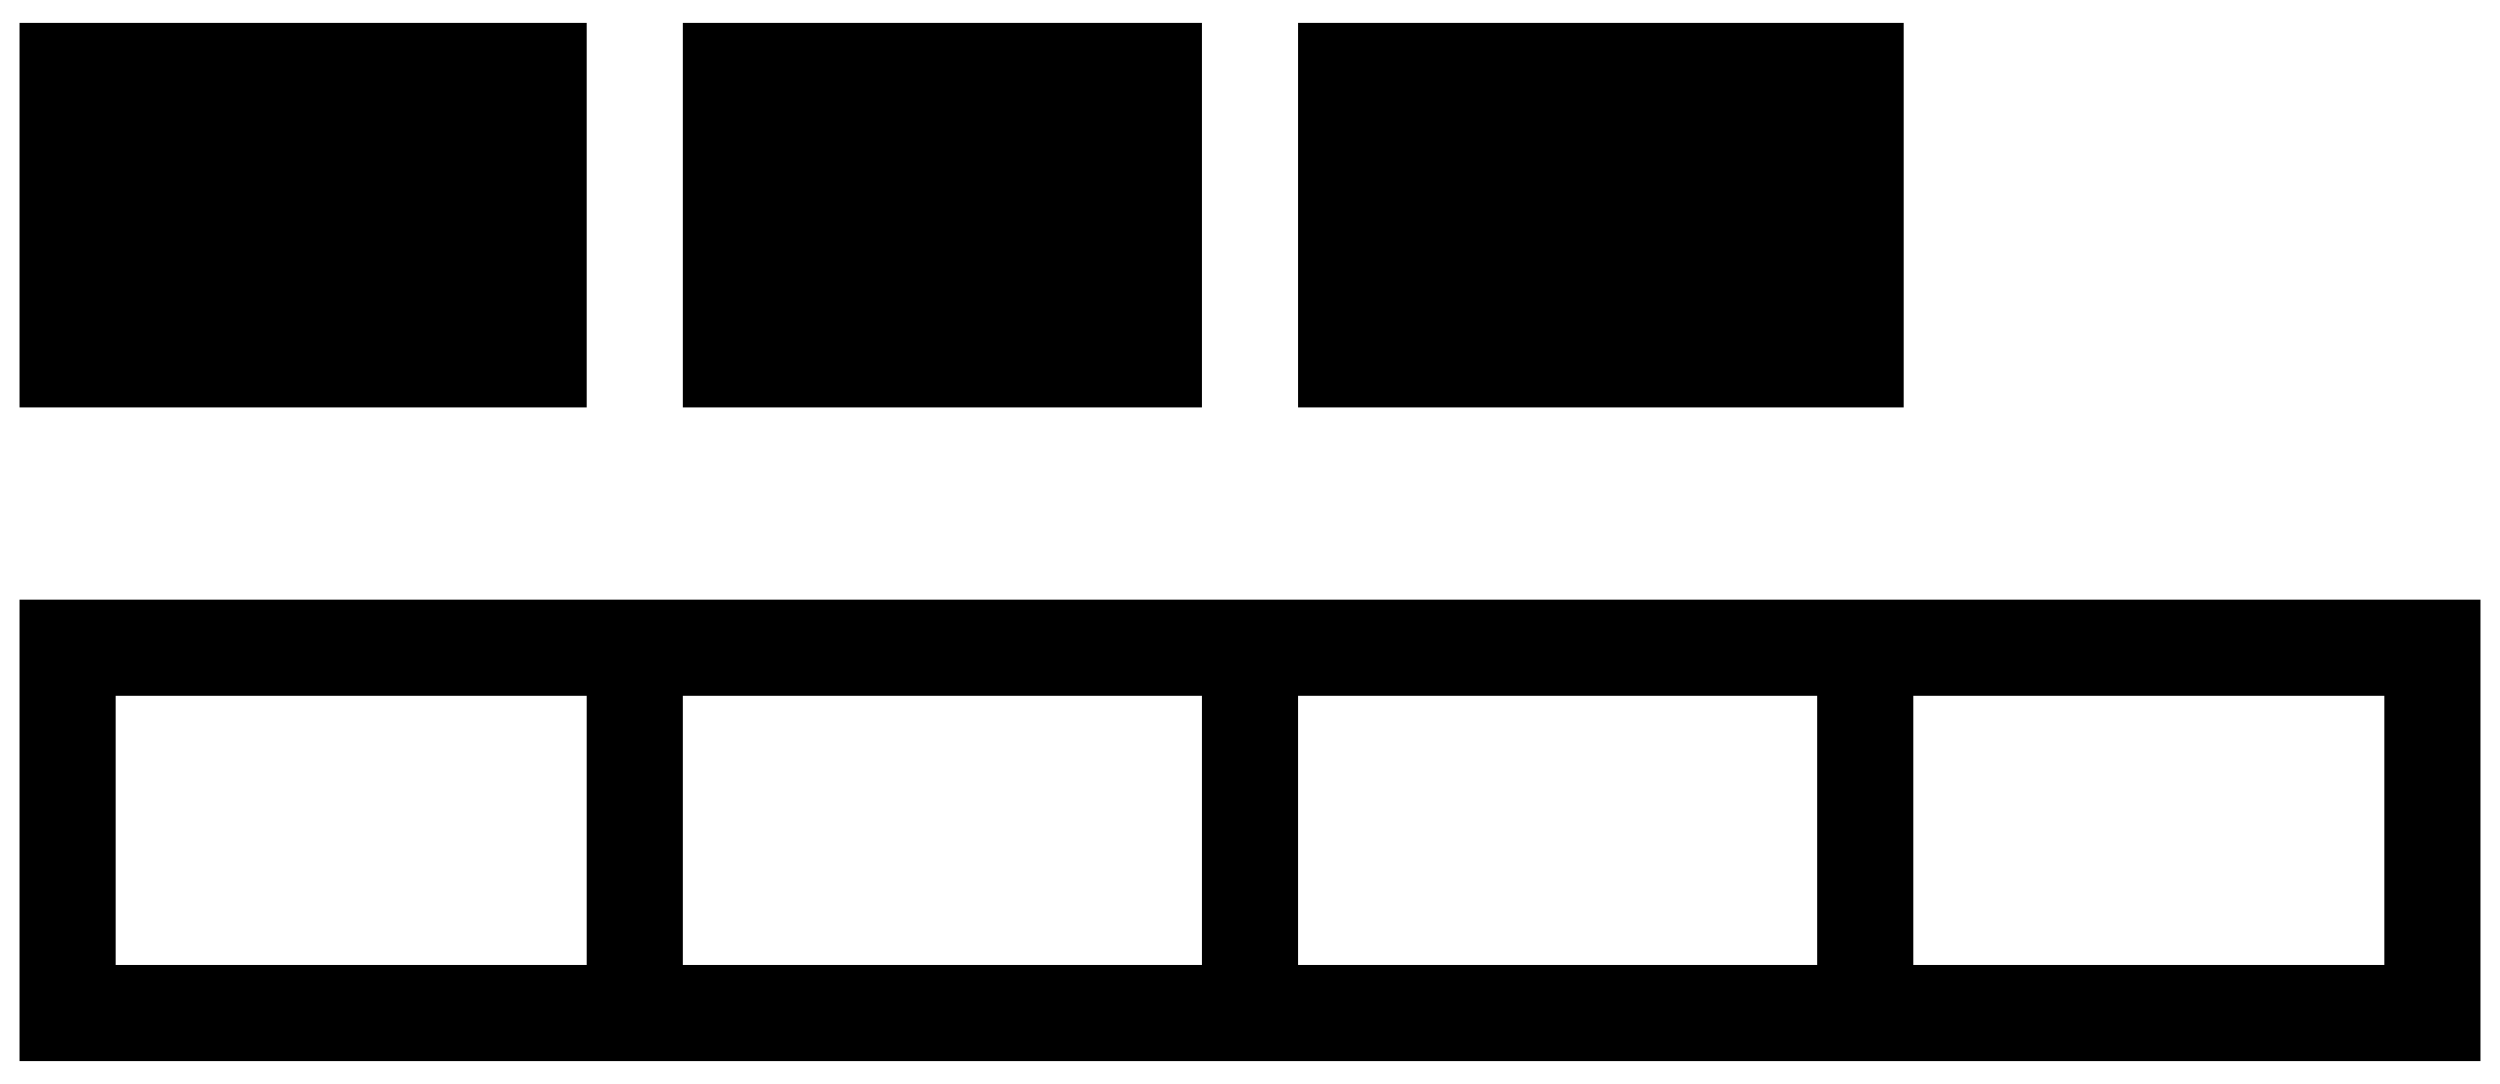
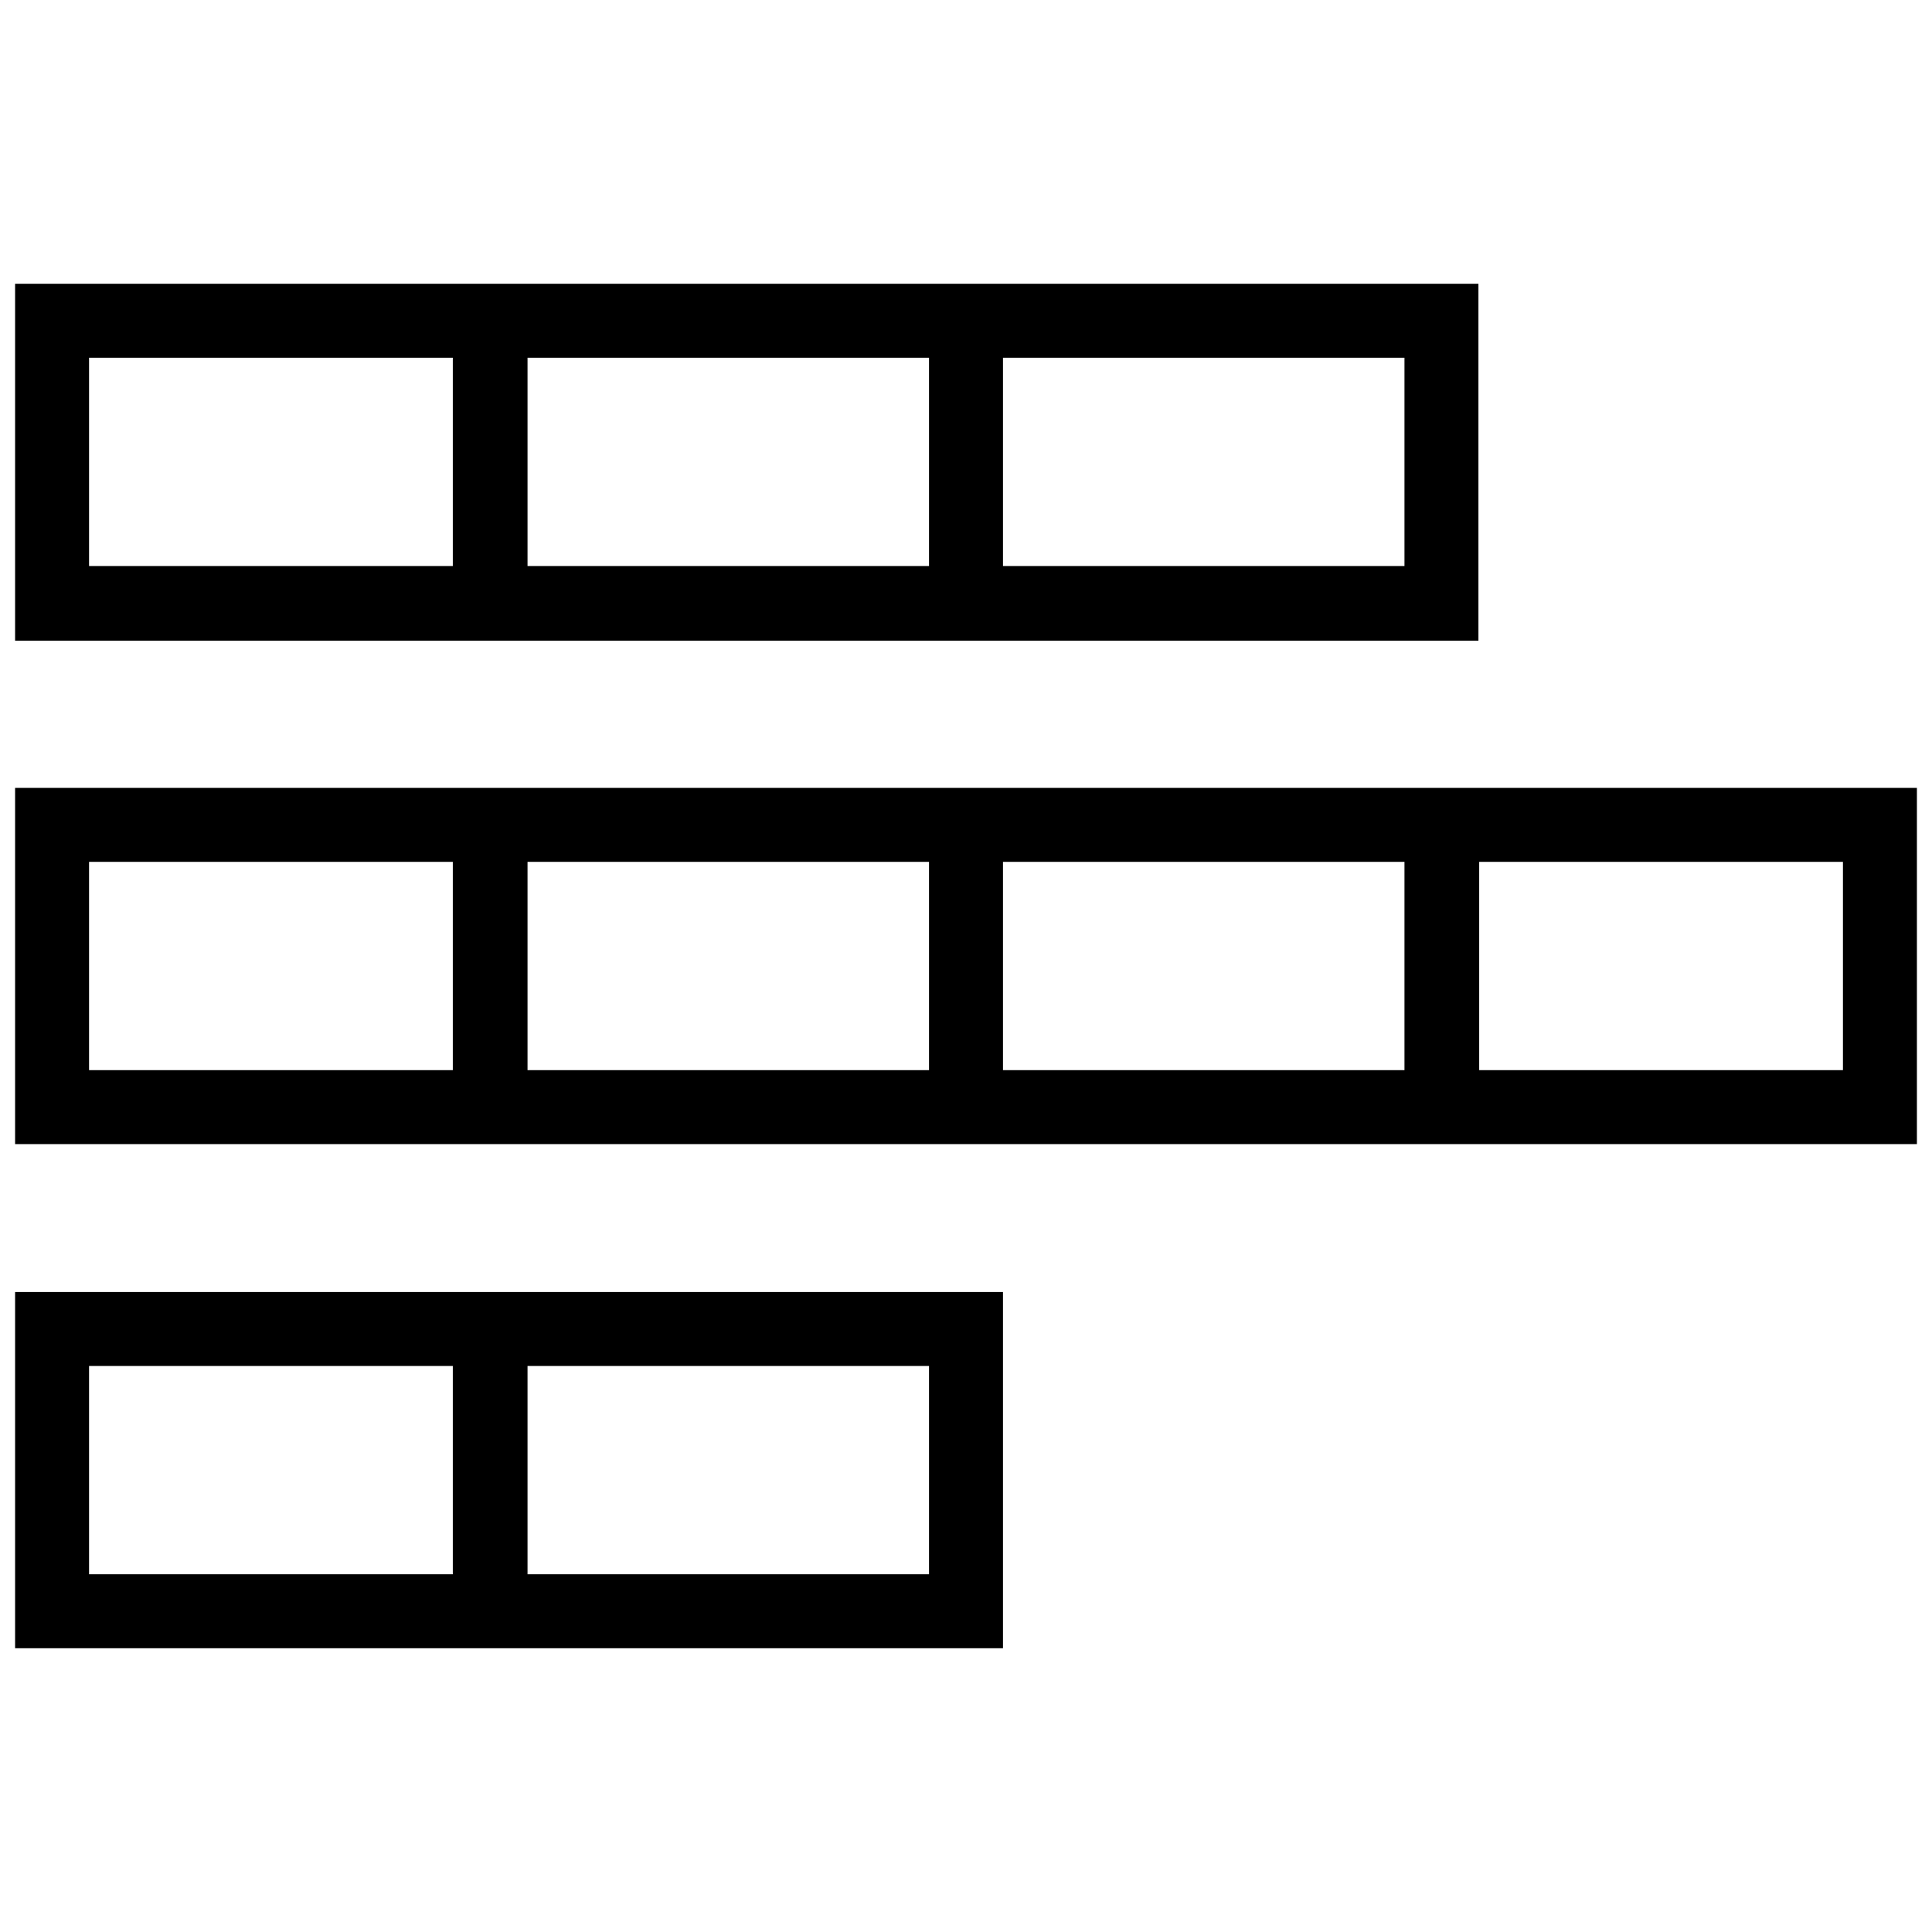
- <svg xmlns="http://www.w3.org/2000/svg" enable-background="new 0 0 256 111" height="111" viewBox="0 0 256 111" width="256">
-   <path d="m2 61.406v47.25h252v-47.25zm130.922 9.844h53.156v27.563h-53.156zm-9.844 27.563h-53.156v-27.563h53.156zm-111.234-27.563h48.234v27.563h-48.234zm232.312 27.563h-48.234v-27.563h48.234zm-49.218-57.094h-62.016v-39.375h62.016zm-134.86-39.375v39.375h-58.078v-39.375zm63 0v39.375h-53.156v-39.375z" />
+ <svg xmlns="http://www.w3.org/2000/svg" height="256" viewBox="0 0 256 256" width="256">
+   <path d="m2 104.4v47.2h252v-47.2zm130.9 9.8h53.2v27.6h-53.2zm-9.8 27.6h-53.2v-27.6h53.2zm-111.3-27.6h48.2v27.6h-48.2zm232.4 27.6h-48.2v-27.6h48.2zm-242.2-104.2v47.3h193.9v-47.3zm130.9 9.8h53.2v27.6h-53.2zm-9.8 27.6h-53.2v-27.6h53.2zm-111.3-27.6h48.2v27.6h-48.2zm-9.8 123.8v47.2h130.9v-47.2zm121.1 37.4h-53.2v-27.6h53.2zm-111.3-27.6h48.2v27.6h-48.2zm232.4-96.3" />
</svg>
